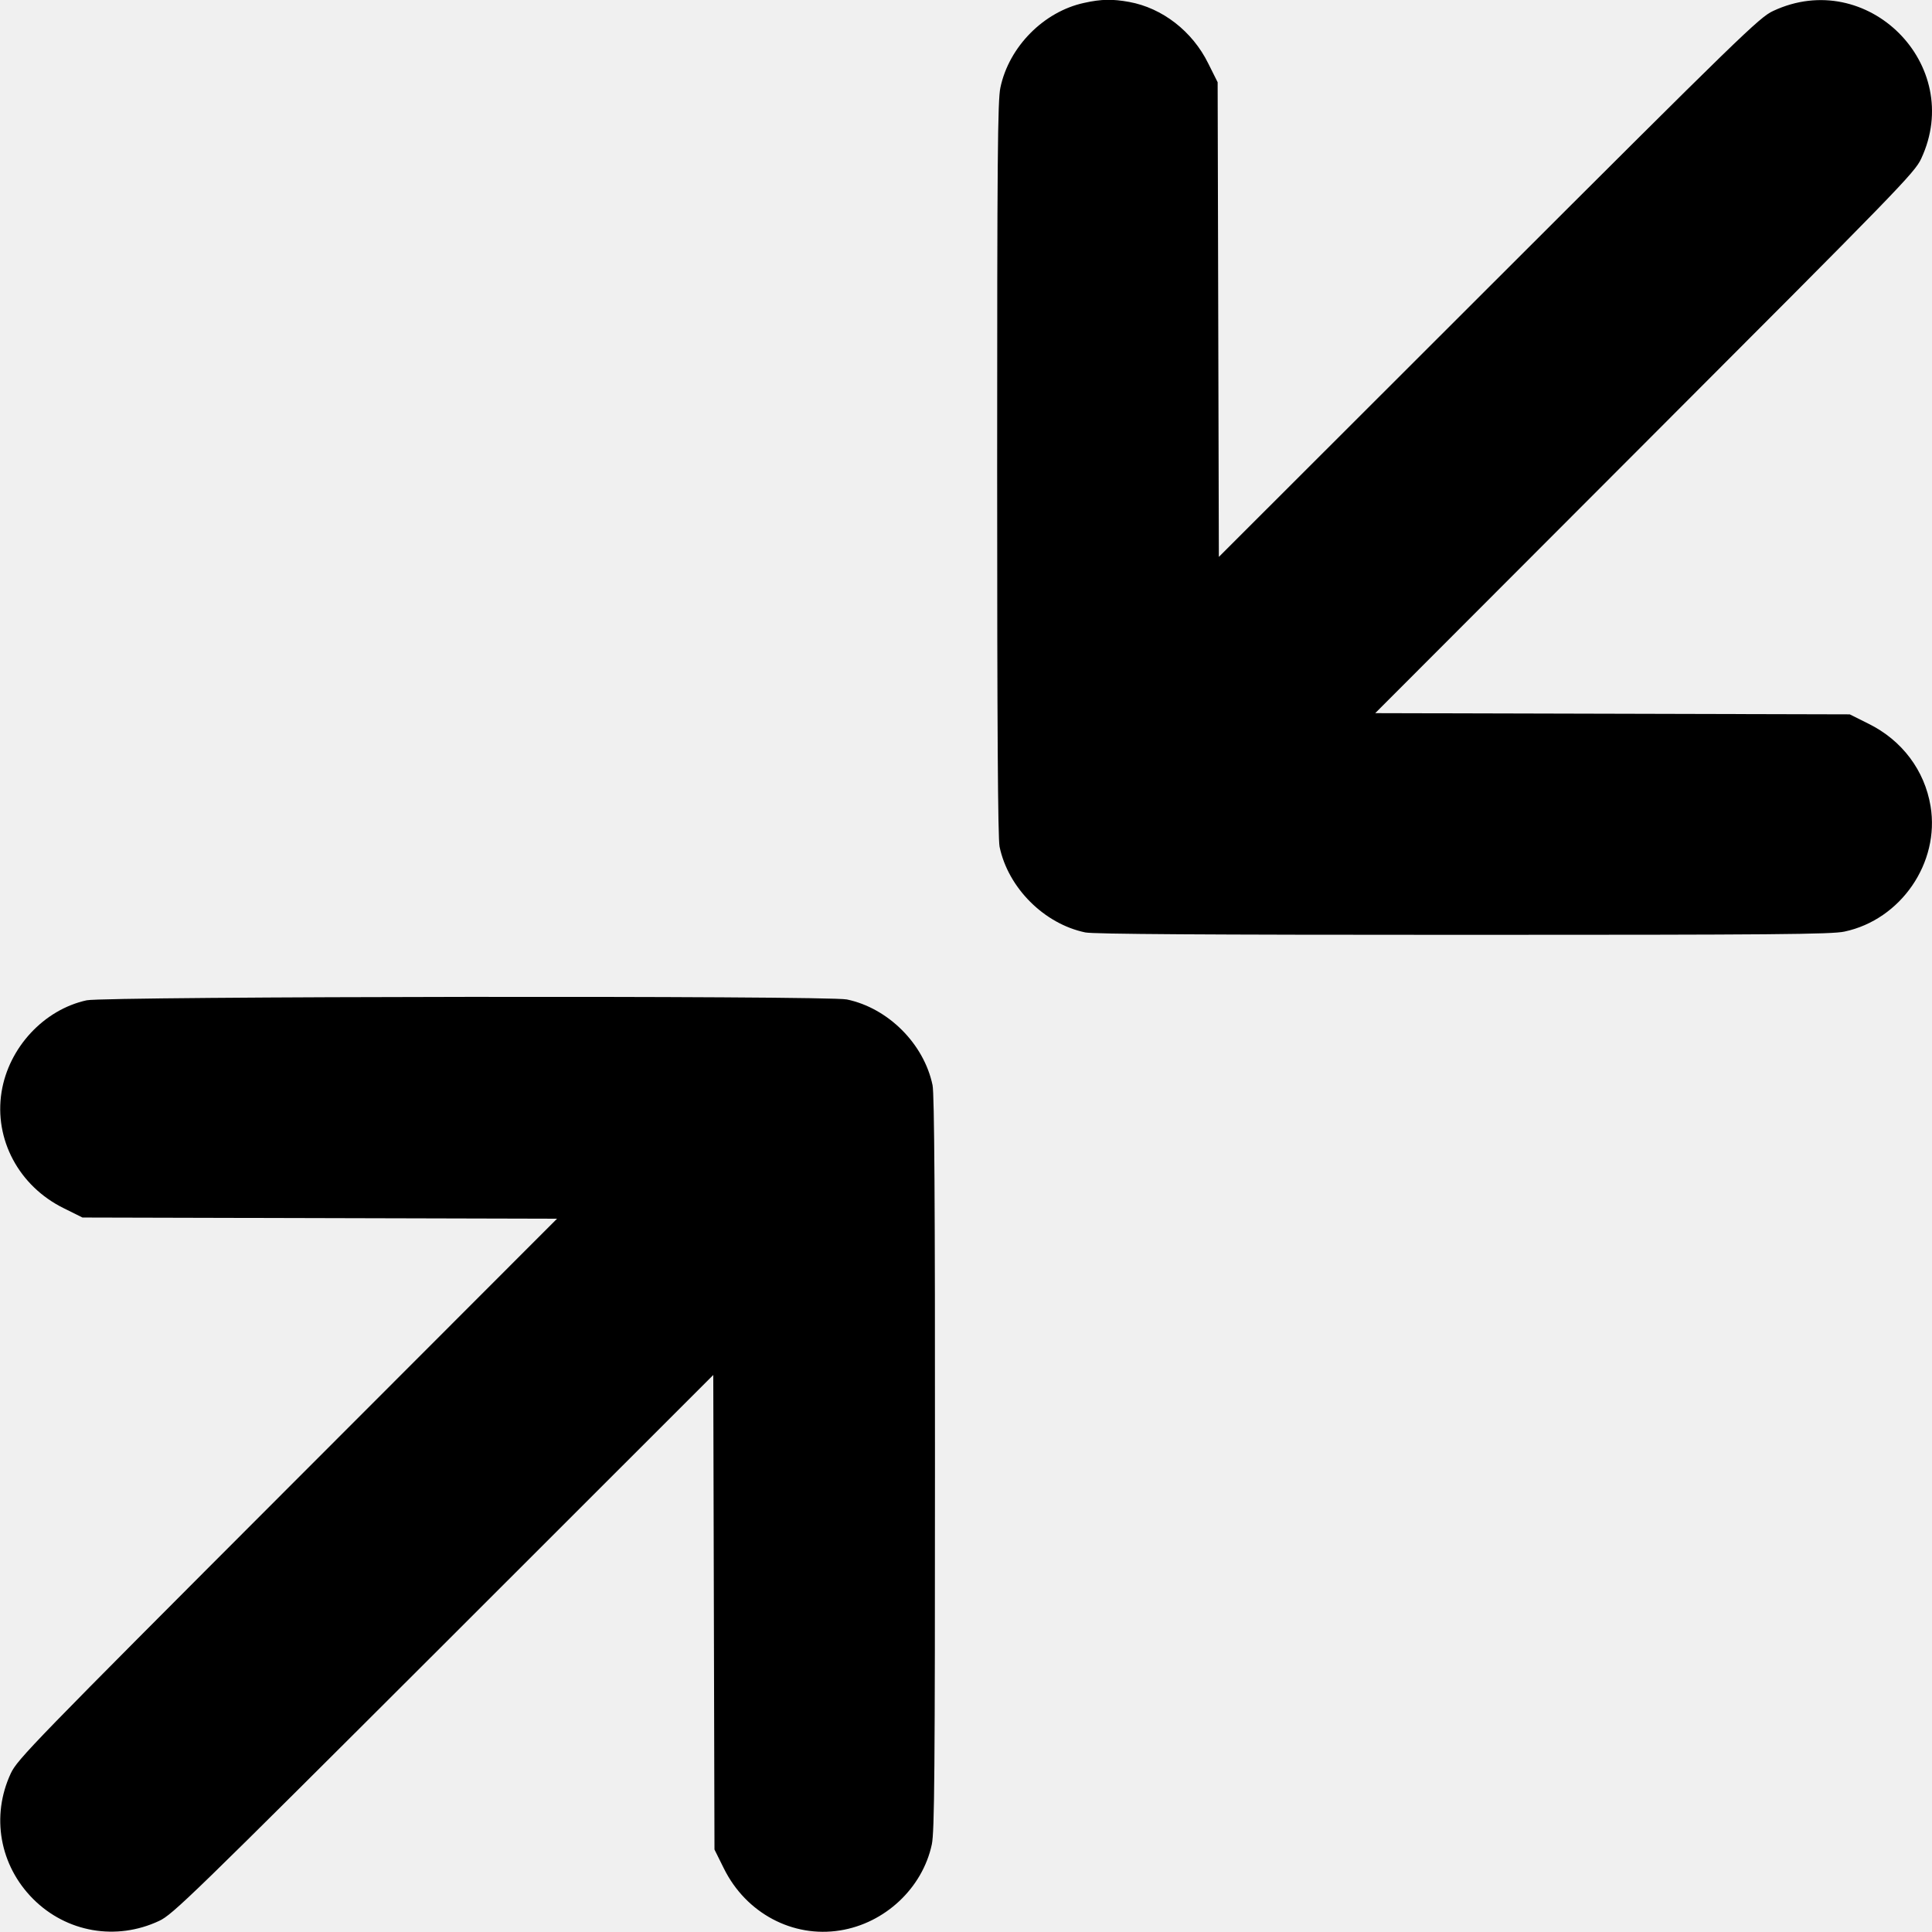
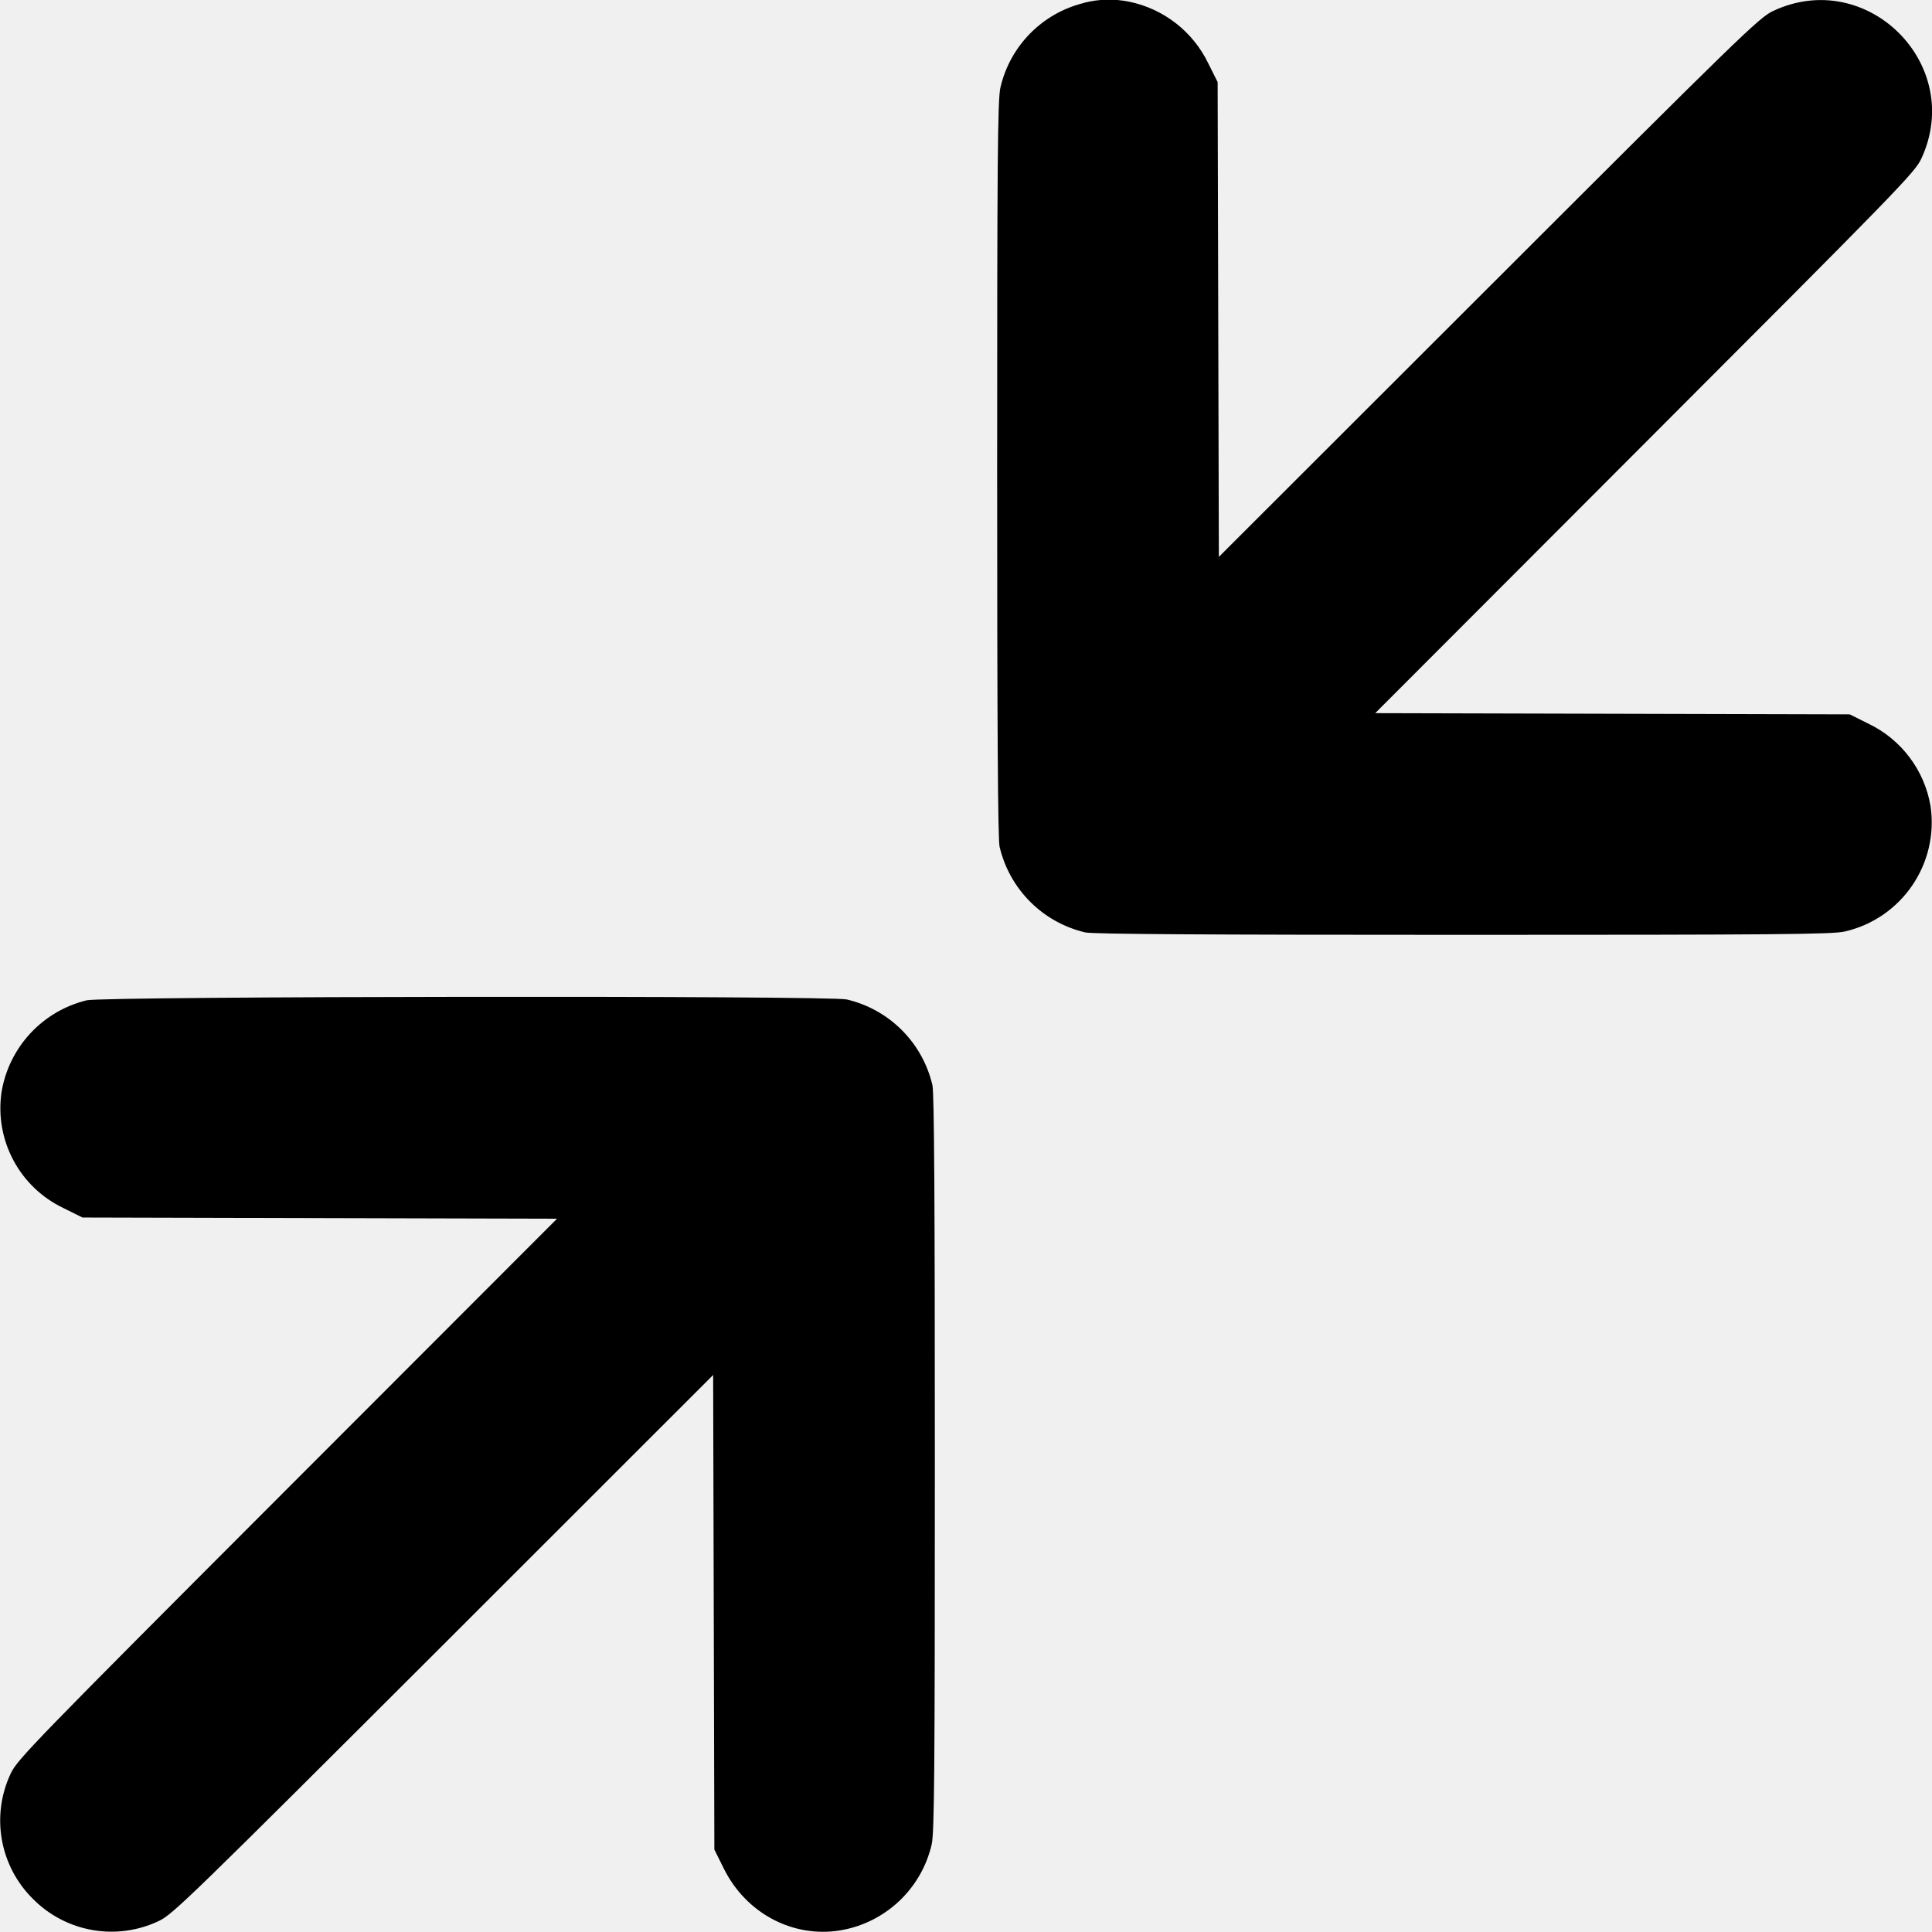
- <svg xmlns="http://www.w3.org/2000/svg" width="16" height="16" viewBox="0 0 16 16" fill="none">
-   <g clip-path="url(#clip0_8874_15278)">
-     <path fill-rule="evenodd" clip-rule="evenodd" d="M8.978 0.024C8.644 0.096 8.356 0.387 8.285 0.725C8.262 0.83 8.258 1.319 8.258 3.882C8.258 6.026 8.264 6.943 8.278 7.012C8.349 7.353 8.647 7.651 8.988 7.722C9.057 7.736 9.974 7.742 12.118 7.742C14.681 7.742 15.17 7.738 15.275 7.715C15.742 7.616 16.066 7.145 15.988 6.676C15.939 6.38 15.752 6.131 15.475 5.994L15.319 5.916L13.354 5.911L11.389 5.906L13.621 3.671C15.718 1.572 15.857 1.43 15.91 1.315C16.275 0.536 15.463 -0.274 14.684 0.091C14.571 0.143 14.418 0.292 12.329 2.379L10.094 4.612L10.089 2.647L10.084 0.681L10.006 0.525C9.875 0.259 9.626 0.066 9.351 0.016C9.213 -0.009 9.122 -0.008 8.978 0.024ZM0.718 8.284C0.364 8.361 0.072 8.675 0.013 9.043C-0.05 9.435 0.156 9.822 0.526 10.005L0.683 10.083L2.648 10.088L4.613 10.093L2.381 12.327C0.274 14.436 0.145 14.569 0.09 14.685C-0.076 15.04 -0.003 15.449 0.275 15.727C0.551 16.003 0.962 16.075 1.318 15.908C1.43 15.856 1.583 15.707 3.673 13.62L5.907 11.387L5.912 13.352L5.917 15.317L5.995 15.474C6.178 15.844 6.565 16.05 6.957 15.987C7.329 15.928 7.64 15.636 7.717 15.274C7.739 15.168 7.743 14.68 7.743 12.117C7.744 9.973 7.738 9.056 7.723 8.987C7.652 8.645 7.355 8.348 7.013 8.277C6.857 8.244 0.869 8.251 0.718 8.284Z" fill="currentColor" />
+ <svg xmlns="http://www.w3.org/2000/svg" width="16" height="16" fill="none">
+   <g clip-path="url(#a)">
+     <path fill="currentColor" fill-rule="evenodd" d="M8.978.024a.939.939 0 0 0-.693.701c-.023.105-.027.594-.027 3.157 0 2.144.006 3.061.02 3.13a.952.952 0 0 0 .71.71c.069.014.986.02 3.13.02 2.563 0 3.052-.004 3.157-.027a.928.928 0 0 0 .713-1.039.928.928 0 0 0-.513-.682l-.156-.078-1.966-.005-1.964-.005 2.232-2.235c2.097-2.099 2.236-2.241 2.29-2.356.364-.779-.448-1.59-1.227-1.224-.113.052-.266.2-2.355 2.288l-2.235 2.233-.005-1.965L10.084.68l-.078-.156a.937.937 0 0 0-.655-.51.832.832 0 0 0-.373.009Zm-8.26 8.26a.94.94 0 0 0-.705.759.916.916 0 0 0 .513.962l.157.078 1.965.005 1.965.005-2.232 2.234C.274 14.436.145 14.57.09 14.685a.912.912 0 0 0 .184 1.042.914.914 0 0 0 1.043.181c.112-.052.265-.201 2.355-2.288l2.234-2.233.005 1.965.005 1.965.078.157c.183.37.57.576.962.513a.936.936 0 0 0 .76-.713c.022-.105.026-.594.026-3.157 0-2.144-.005-3.061-.02-3.13a.951.951 0 0 0-.71-.71C6.857 8.244.87 8.25.718 8.284Z" clip-rule="evenodd" />
  </g>
  <defs>
-     <clipPath id="clip0_8874_15278">
-       <rect width="16" height="16" fill="white" transform="translate(0 -0.000732422)" />
+     <clipPath id="a">
+       <path fill="#fff" d="M0 0h16v16H0z" />
    </clipPath>
  </defs>
</svg>
